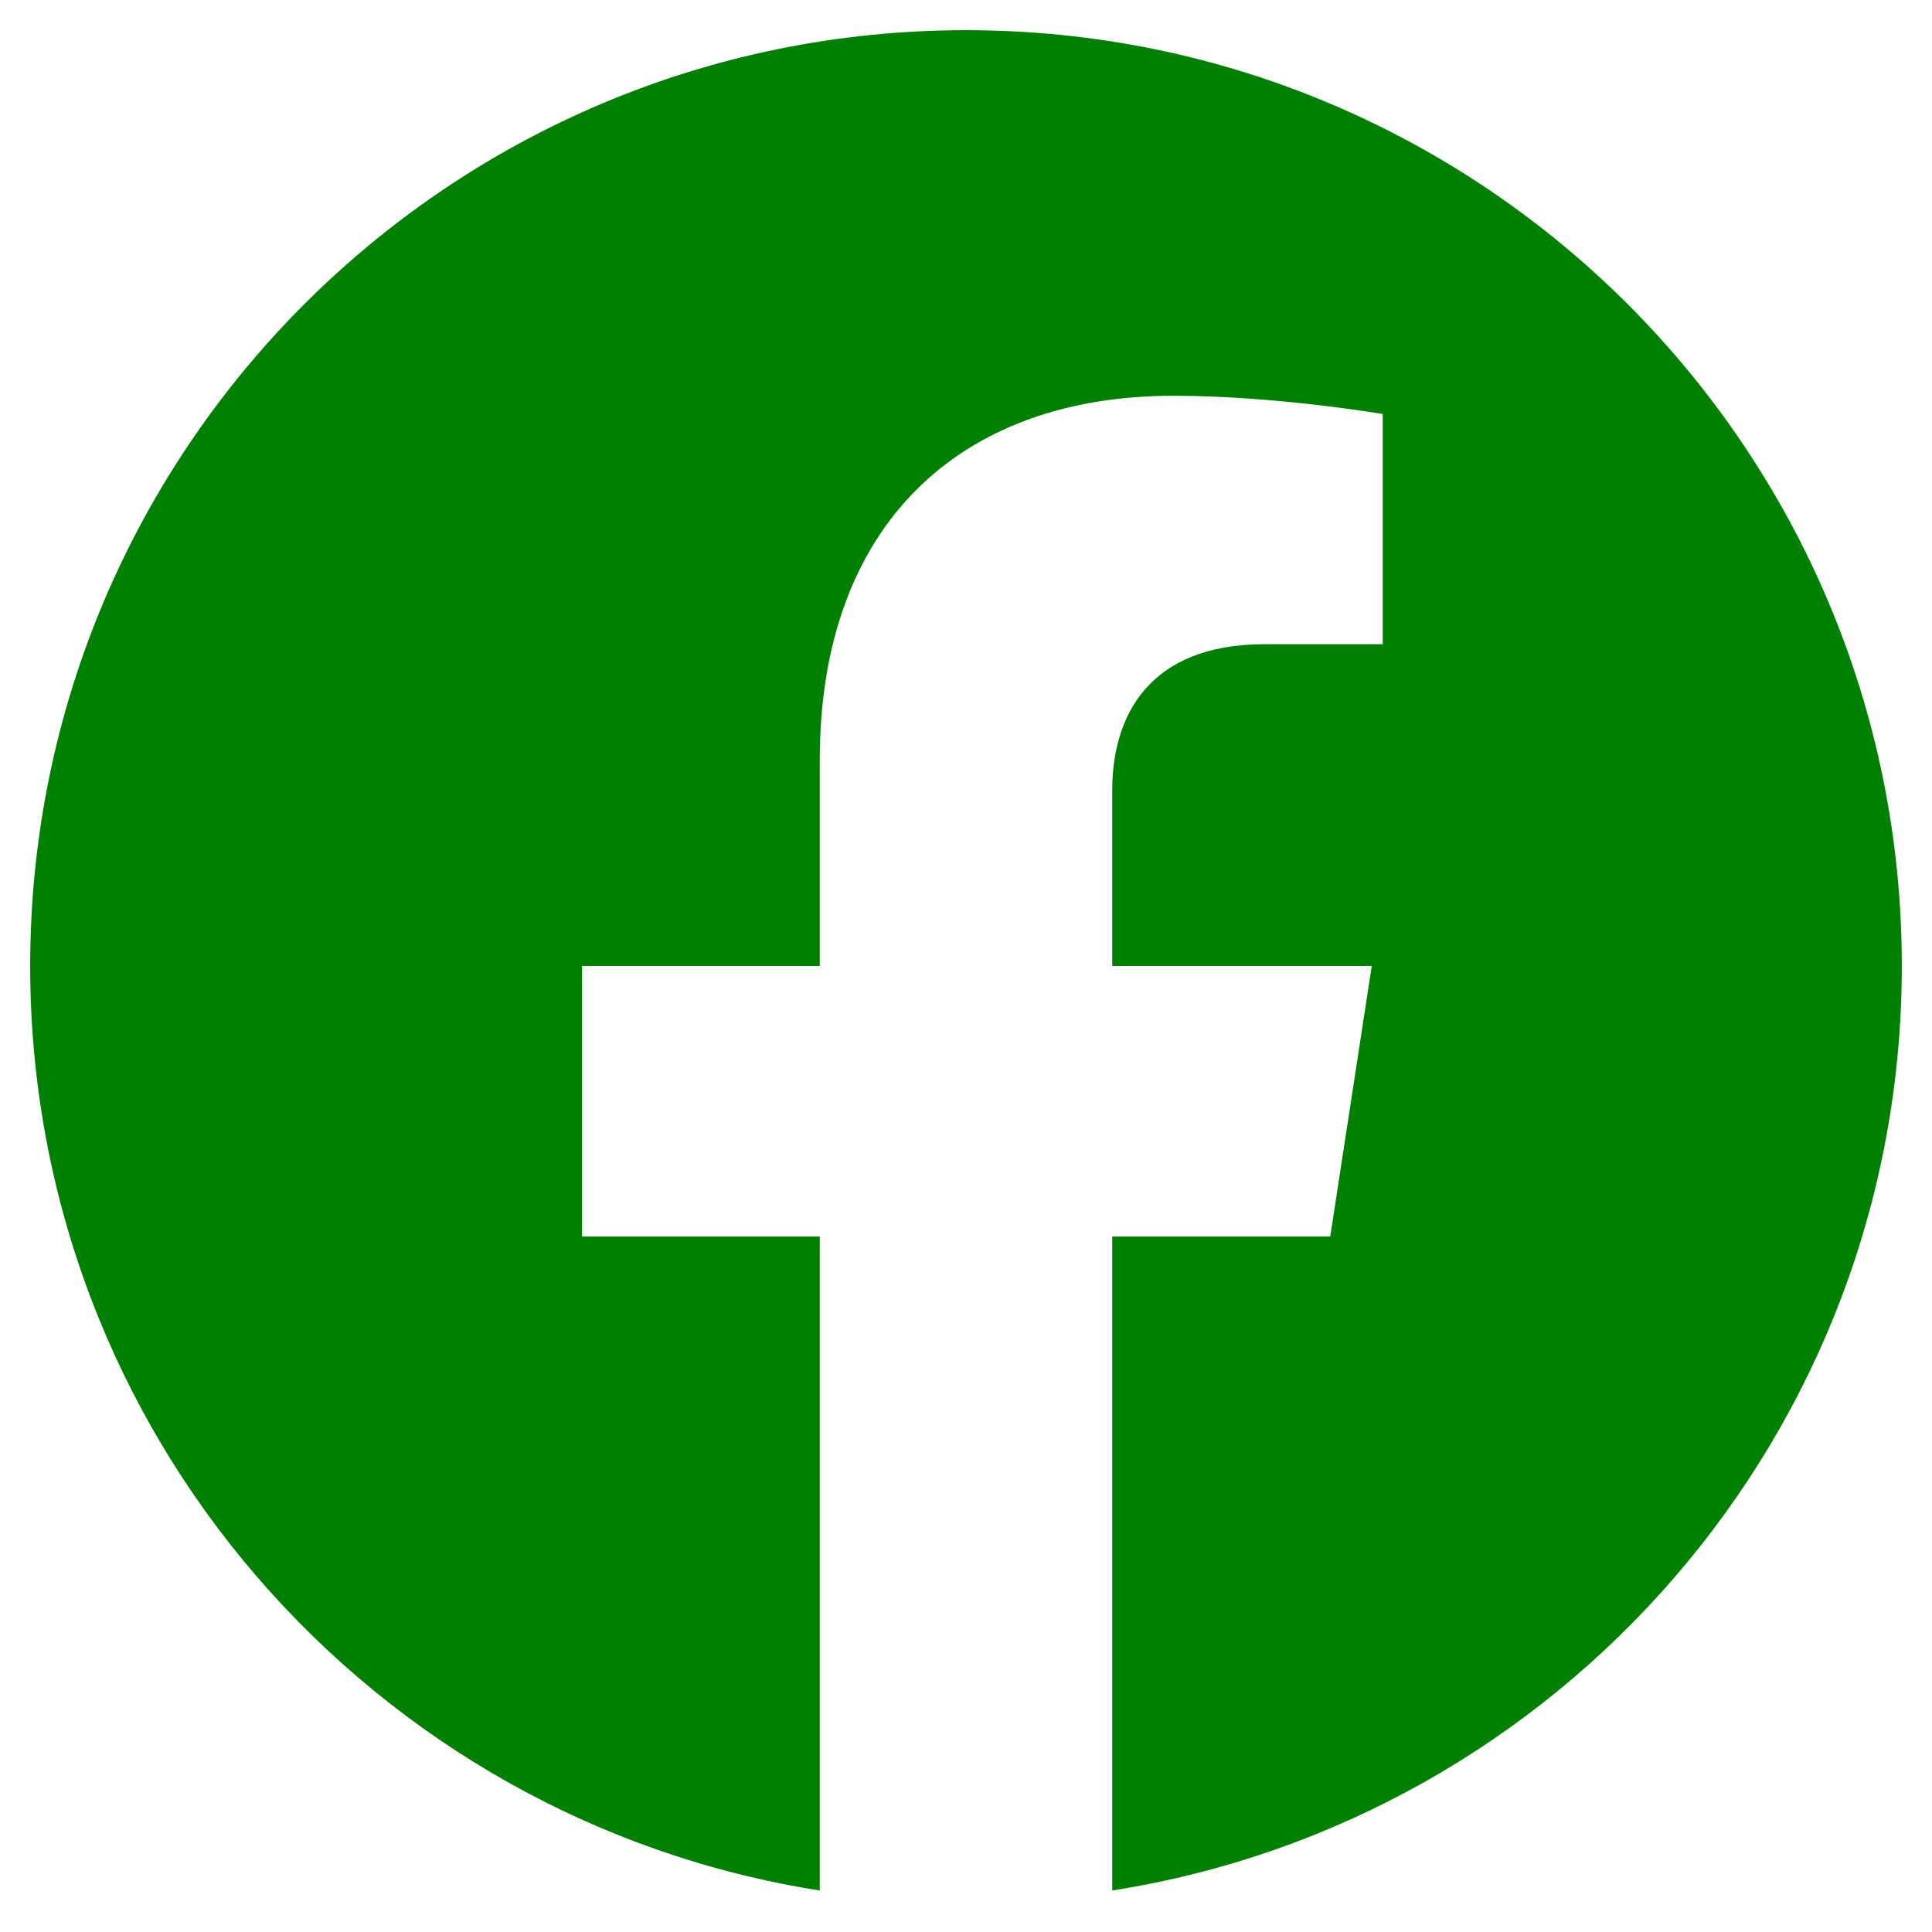
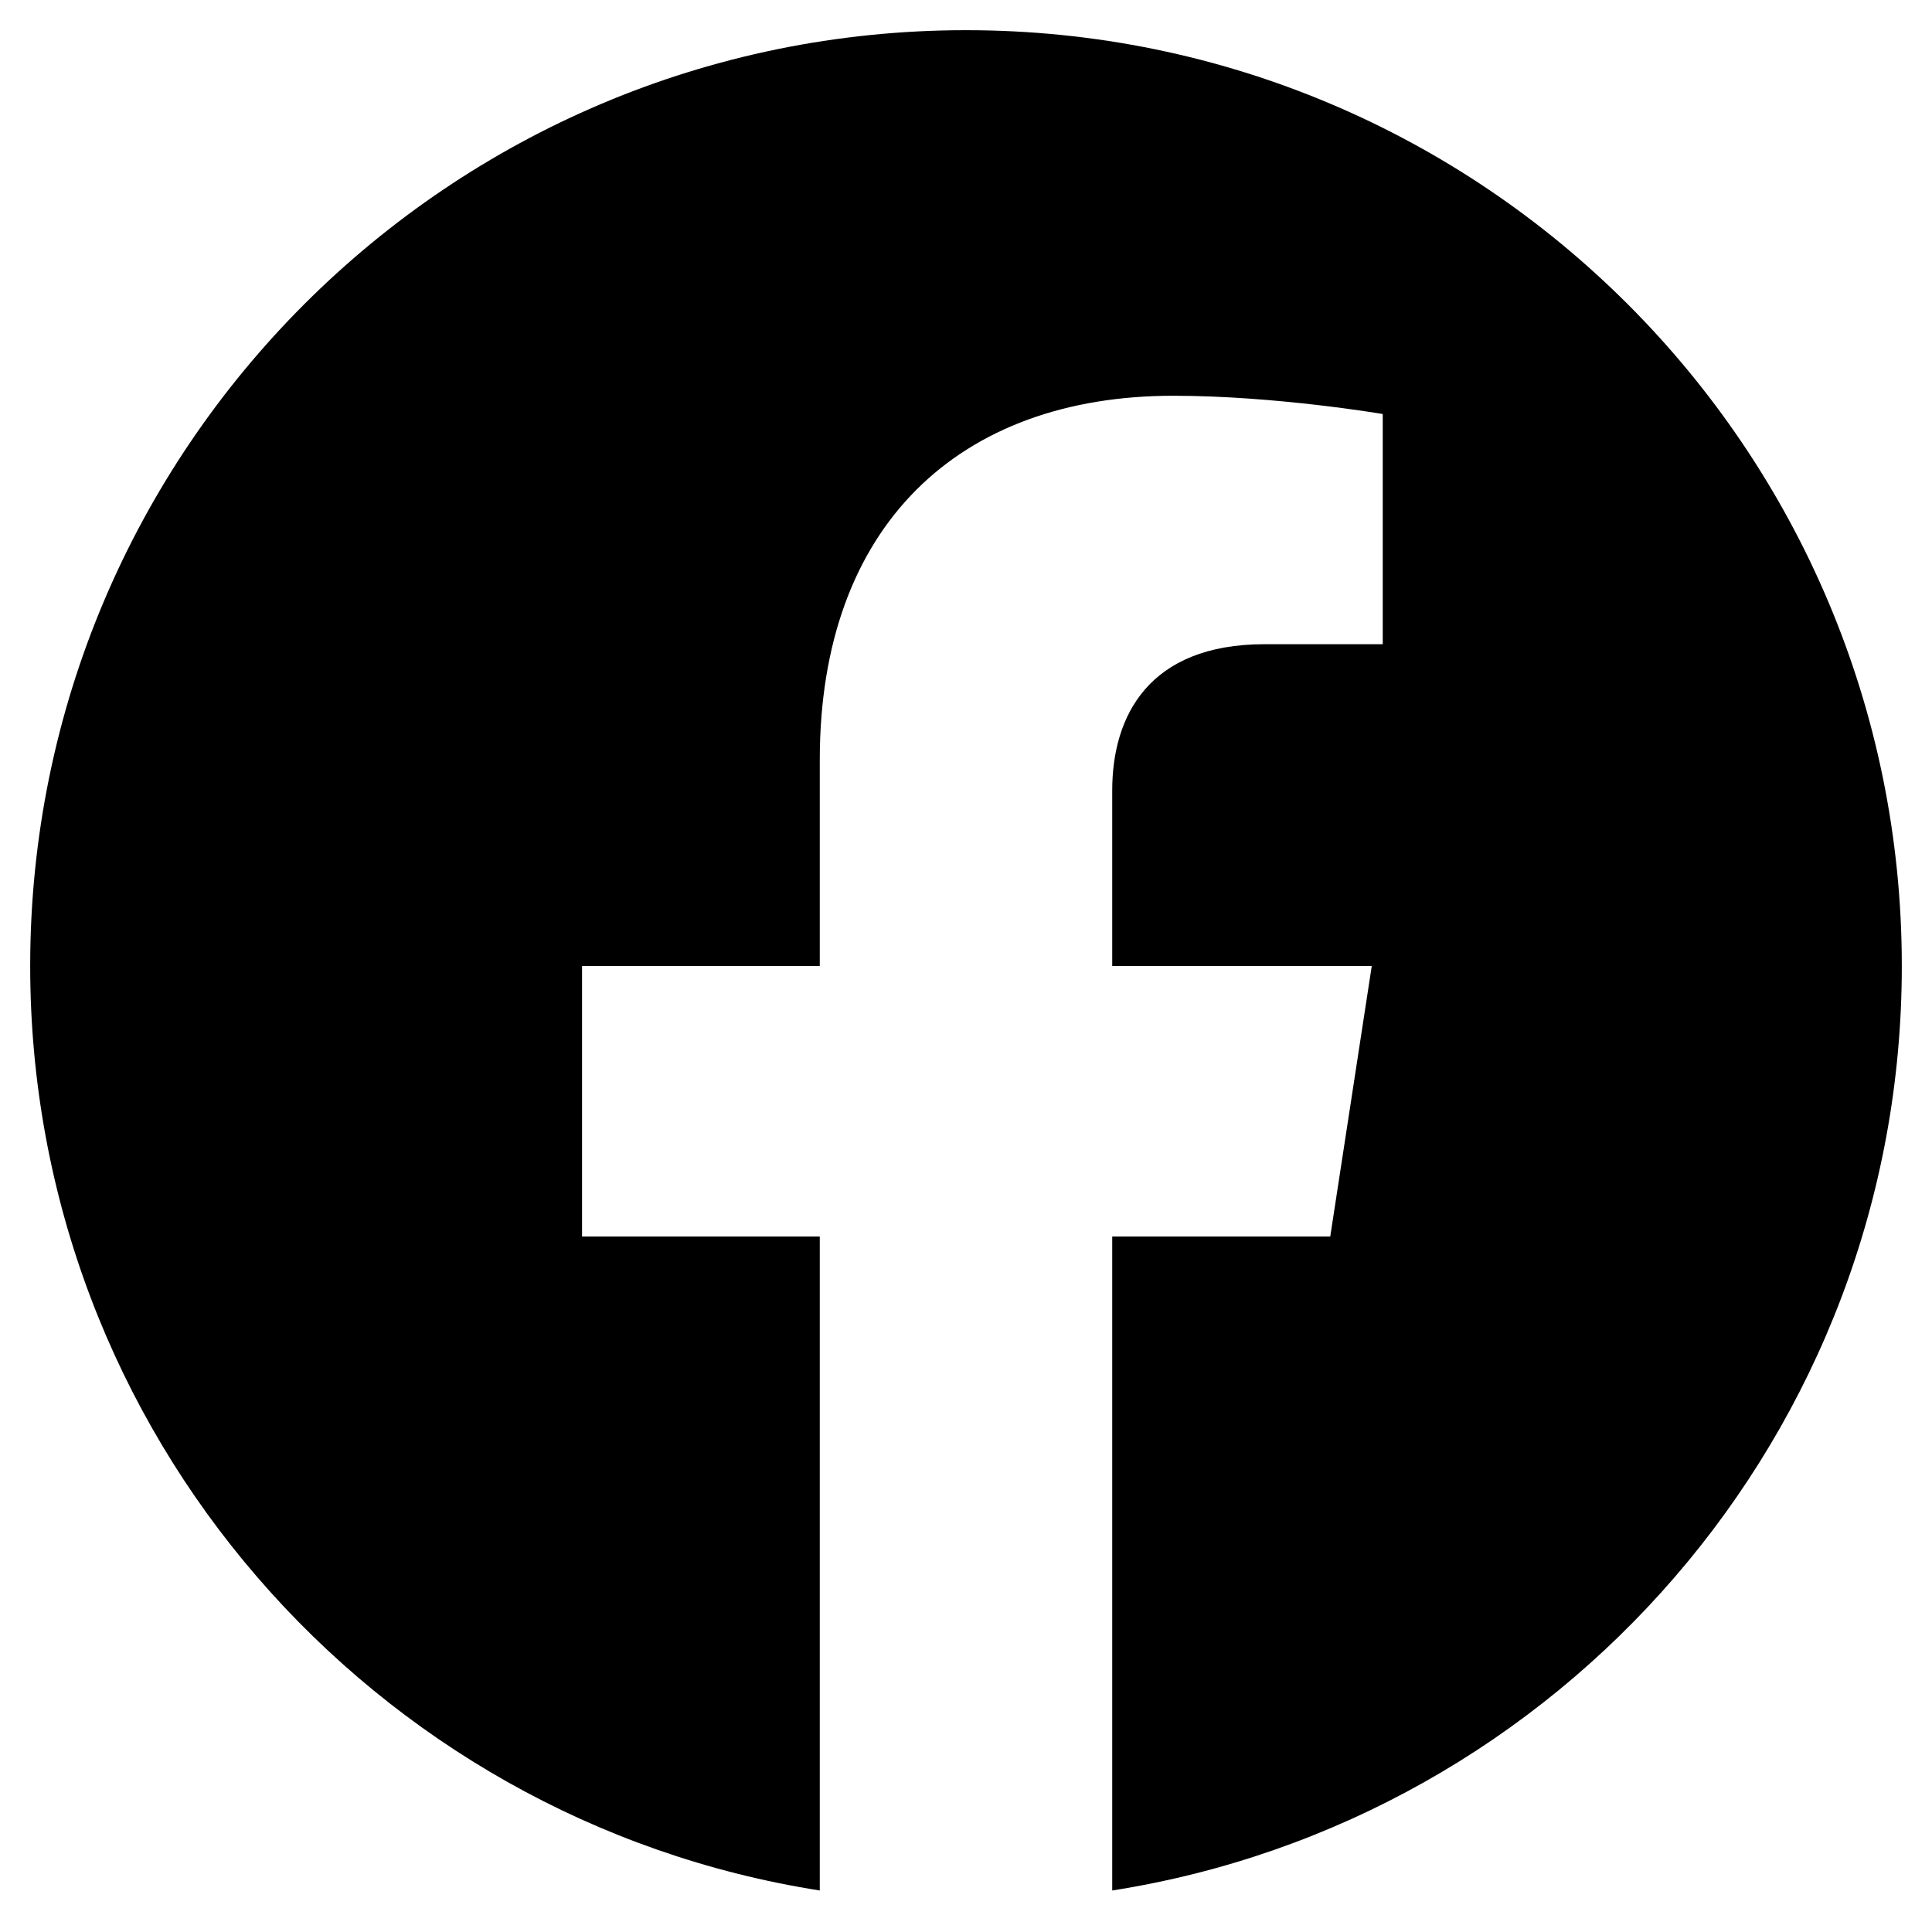
- <svg xmlns="http://www.w3.org/2000/svg" fill="green" viewBox="0 0 512 512">
+ <svg xmlns="http://www.w3.org/2000/svg" viewBox="0 0 512 512">
  <path d="M504 256C504 119 393 8 256 8S8 119 8 256c0 123.78 90.69 226.38 209.25 245V327.69h-63V256h63v-54.64c0-62.15 37-96.48 93.67-96.48 27.14 0 55.52 4.84 55.52 4.84v61h-31.28c-30.8 0-40.41 19.12-40.41 38.73V256h68.78l-11 71.69h-57.78V501C413.31 482.38 504 379.78 504 256z" />
</svg>
